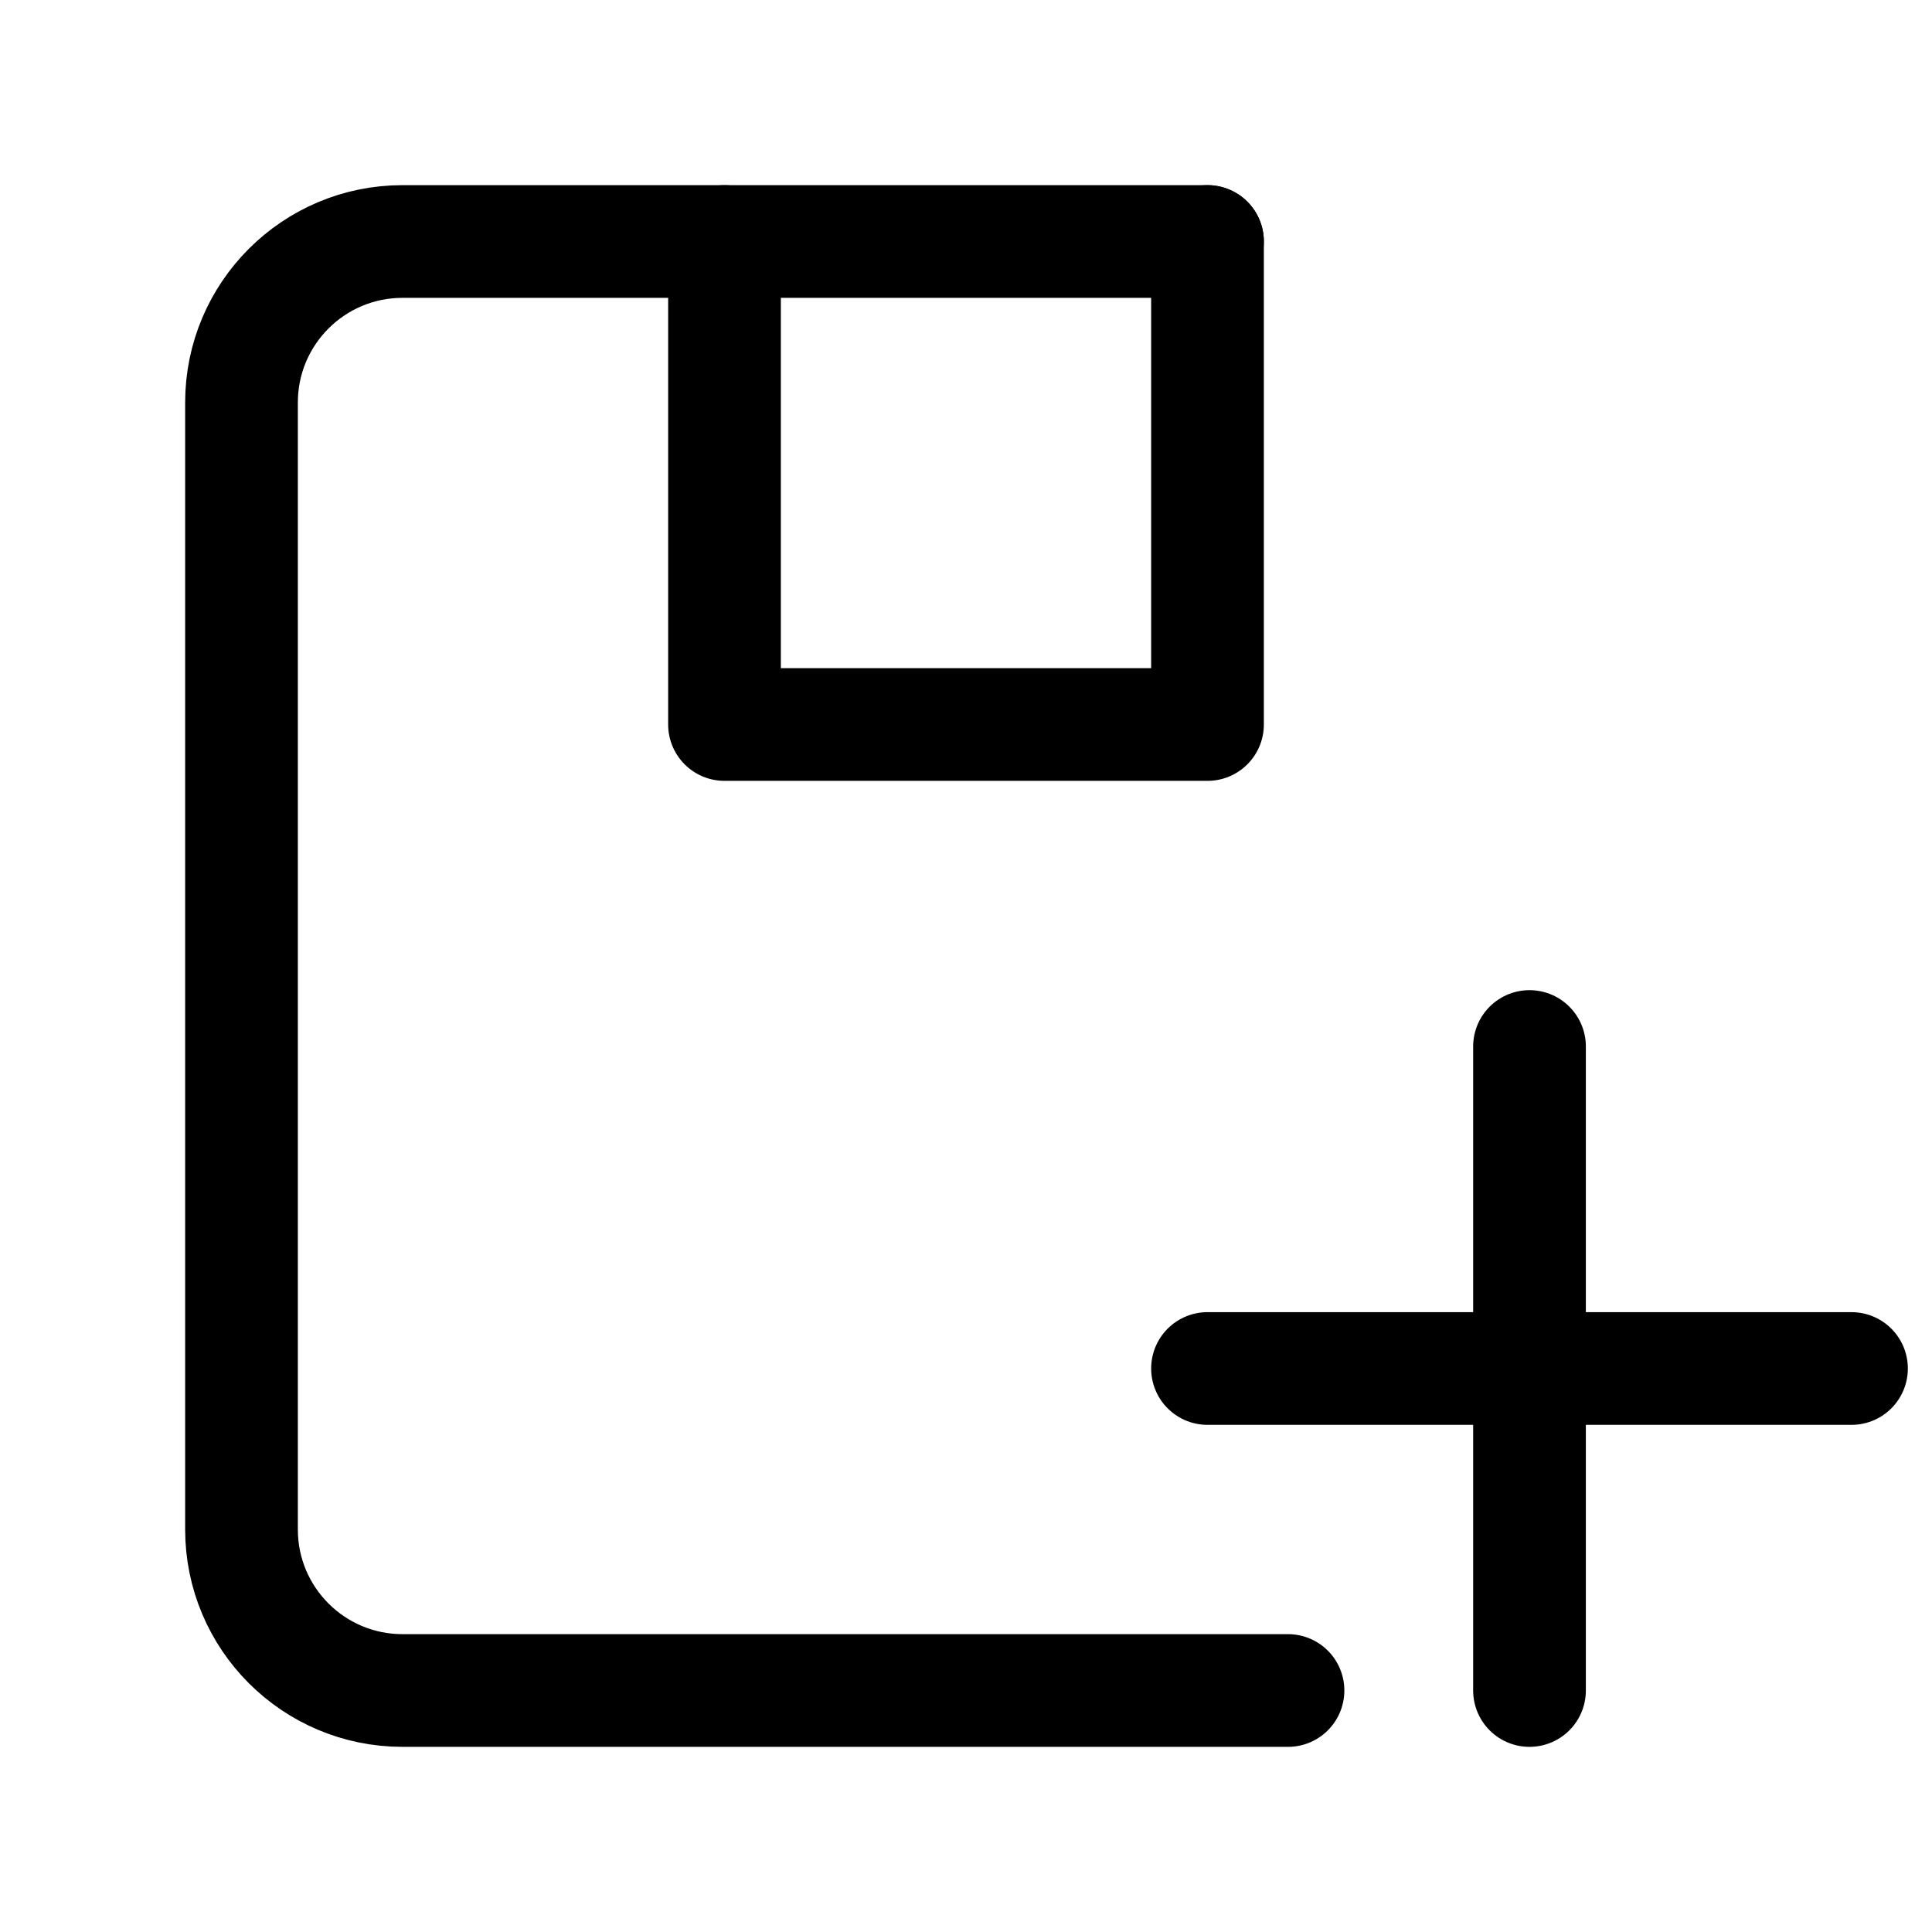
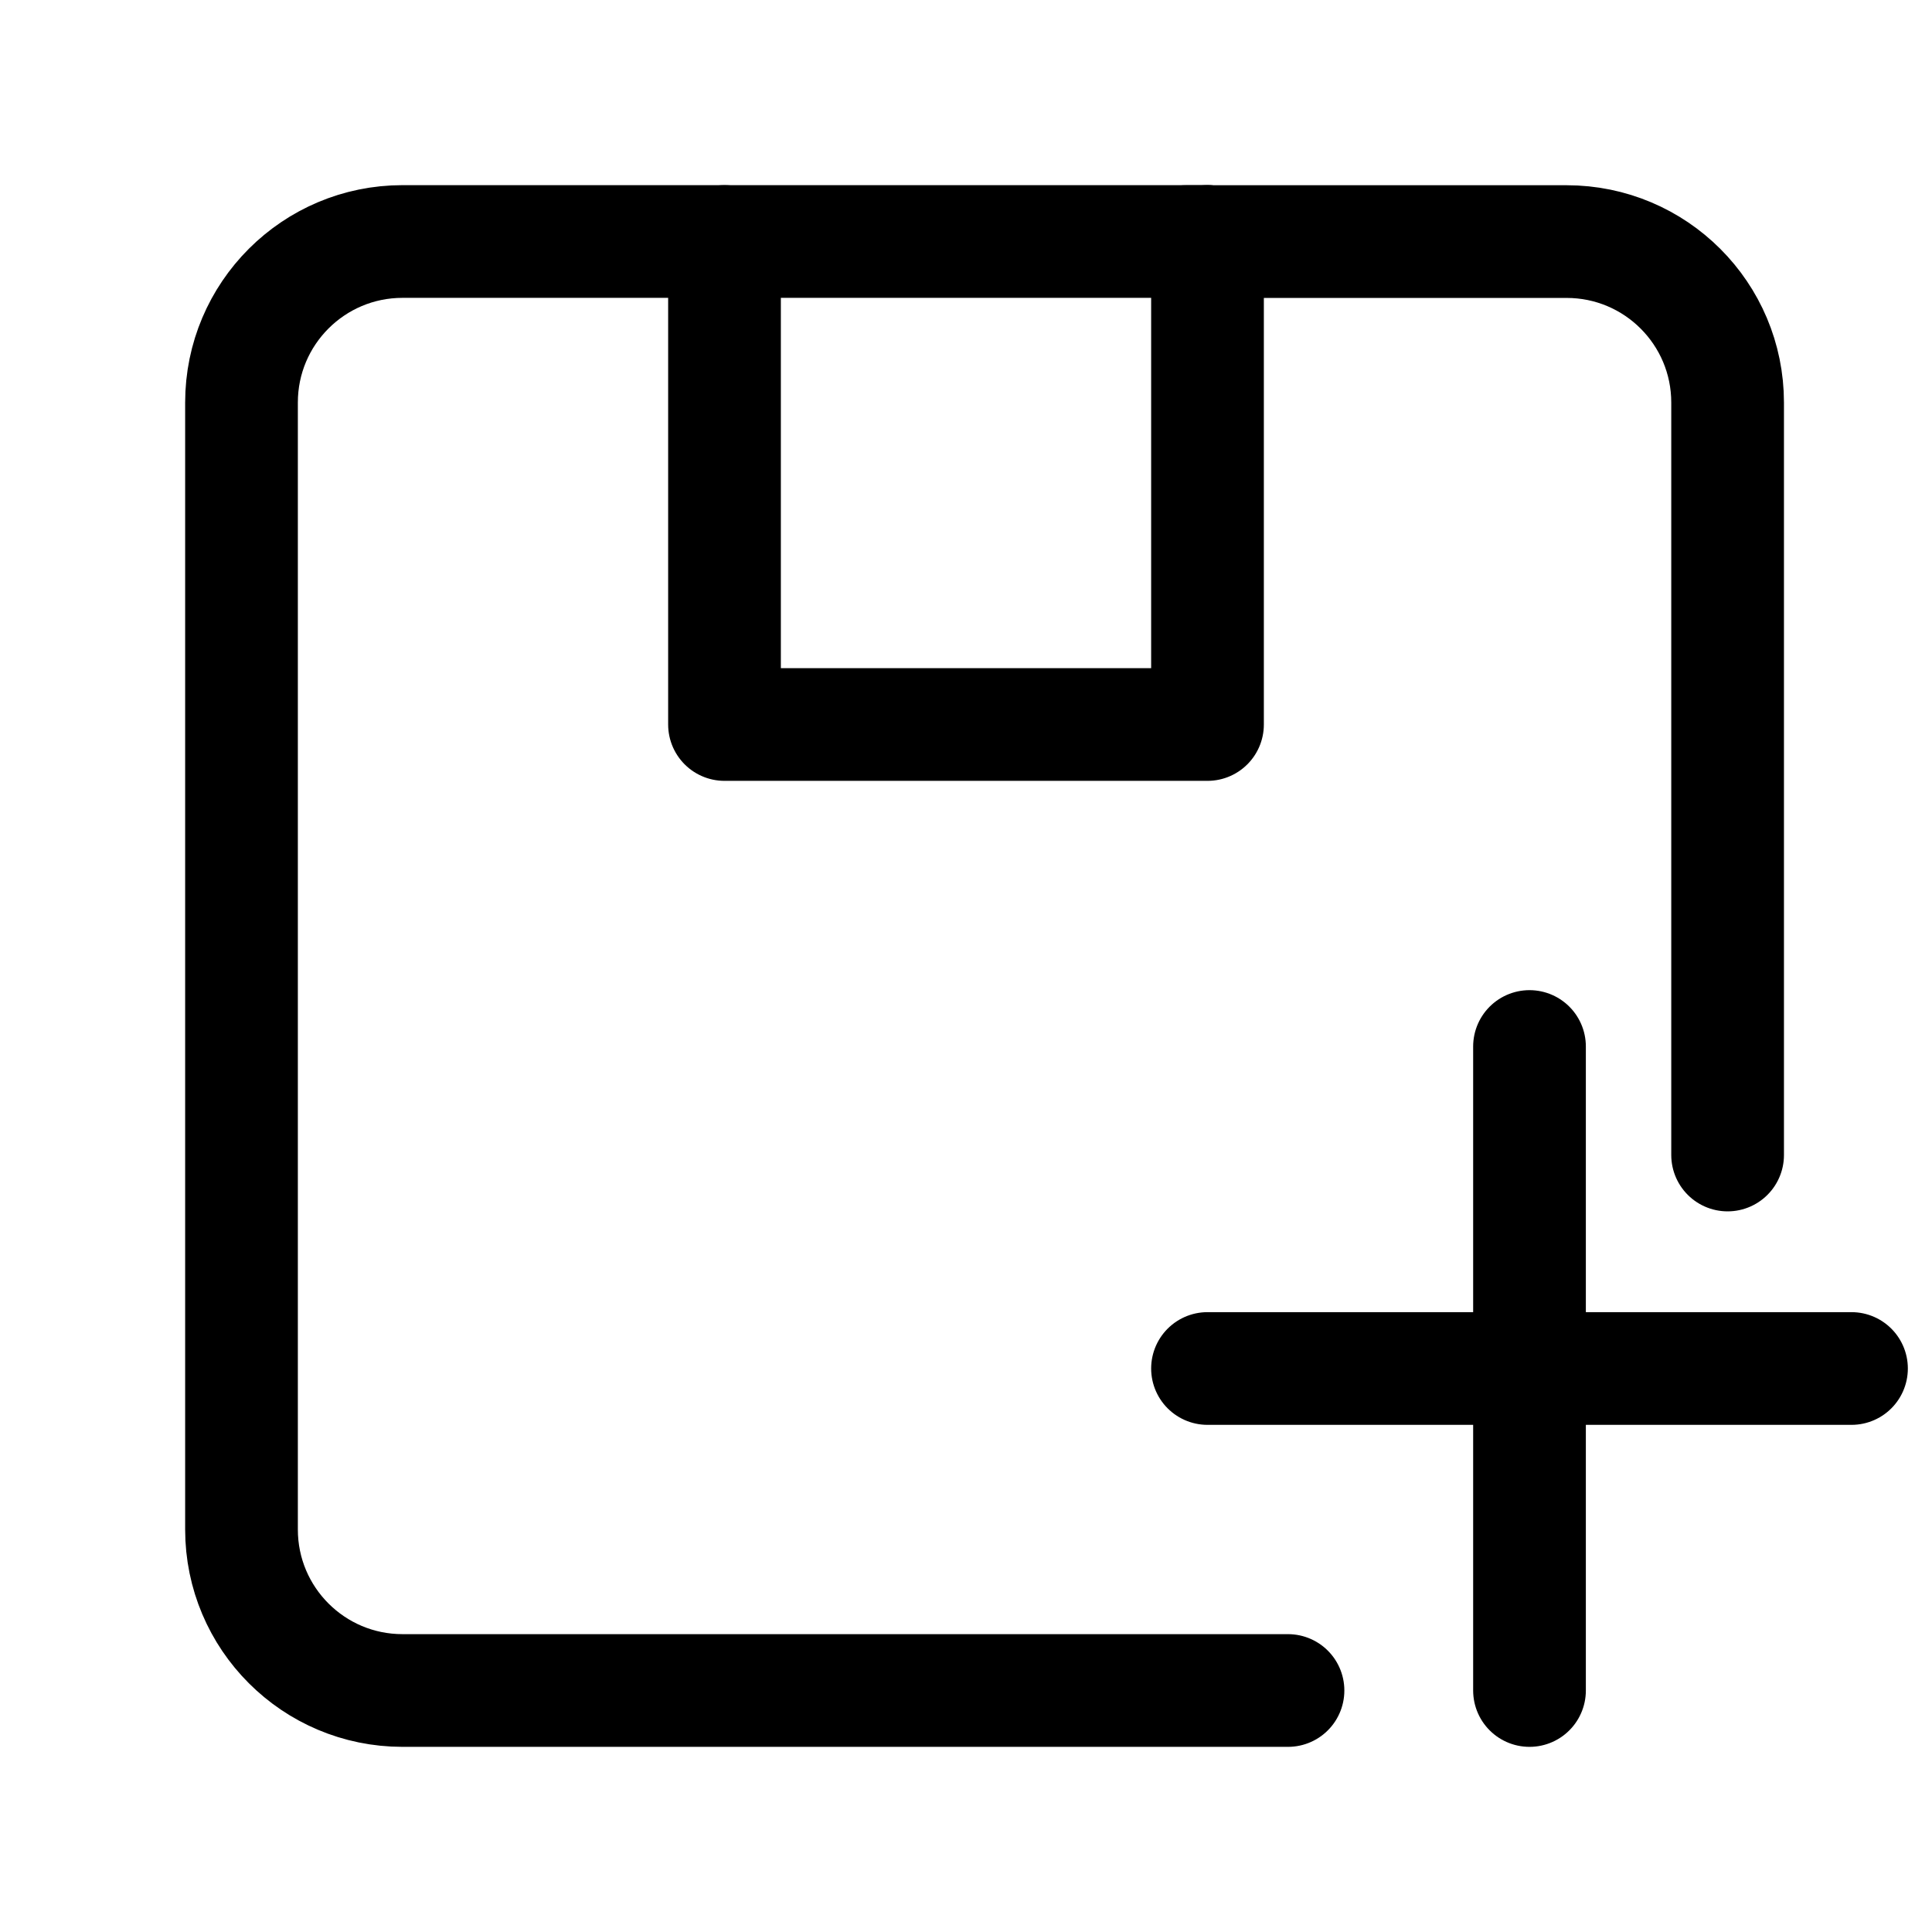
- <svg xmlns="http://www.w3.org/2000/svg" width="24" height="24" viewBox="0 0 24 24" fill="none" stroke="currentColor" stroke-width="1.4" stroke-linecap="round" stroke-linejoin="round">
-   <path d="M15 3H5a2 2 0 00-2 2v14a2 2 0 002 2h11" />
-   <polyline points="15 3 15 9 9 9 9 3" />
-   <line x1="19" y1="13" x2="19" y2="21" />
-   <line x1="15" y1="17" x2="23" y2="17" />
+ <svg xmlns="http://www.w3.org/2000/svg" width="24" height="24" viewBox="0 0 24 24" fill="none" stroke="currentColor" stroke-width="1.4" stroke-linecap="round" stroke-linejoin="round" version="1.1" id="svg2">
+   <defs id="defs2" />
+   <path d="M15 3H5a2 2 0 00-2 2v14a2 2 0 002 2h11" id="path1" />
+   <path d="M 21.461,14.348 V 5.001 c 0,-1.105 -0.895,-2 -2,-2 h -4.728" id="path1-9" />
+   <polyline points="15 3 15 9 9 9 9 3" id="polyline1" />
+   <line x1="19" y1="13" x2="19" y2="21" id="line1" />
+   <line x1="15" y1="17" x2="23" y2="17" id="line2" />
</svg>
